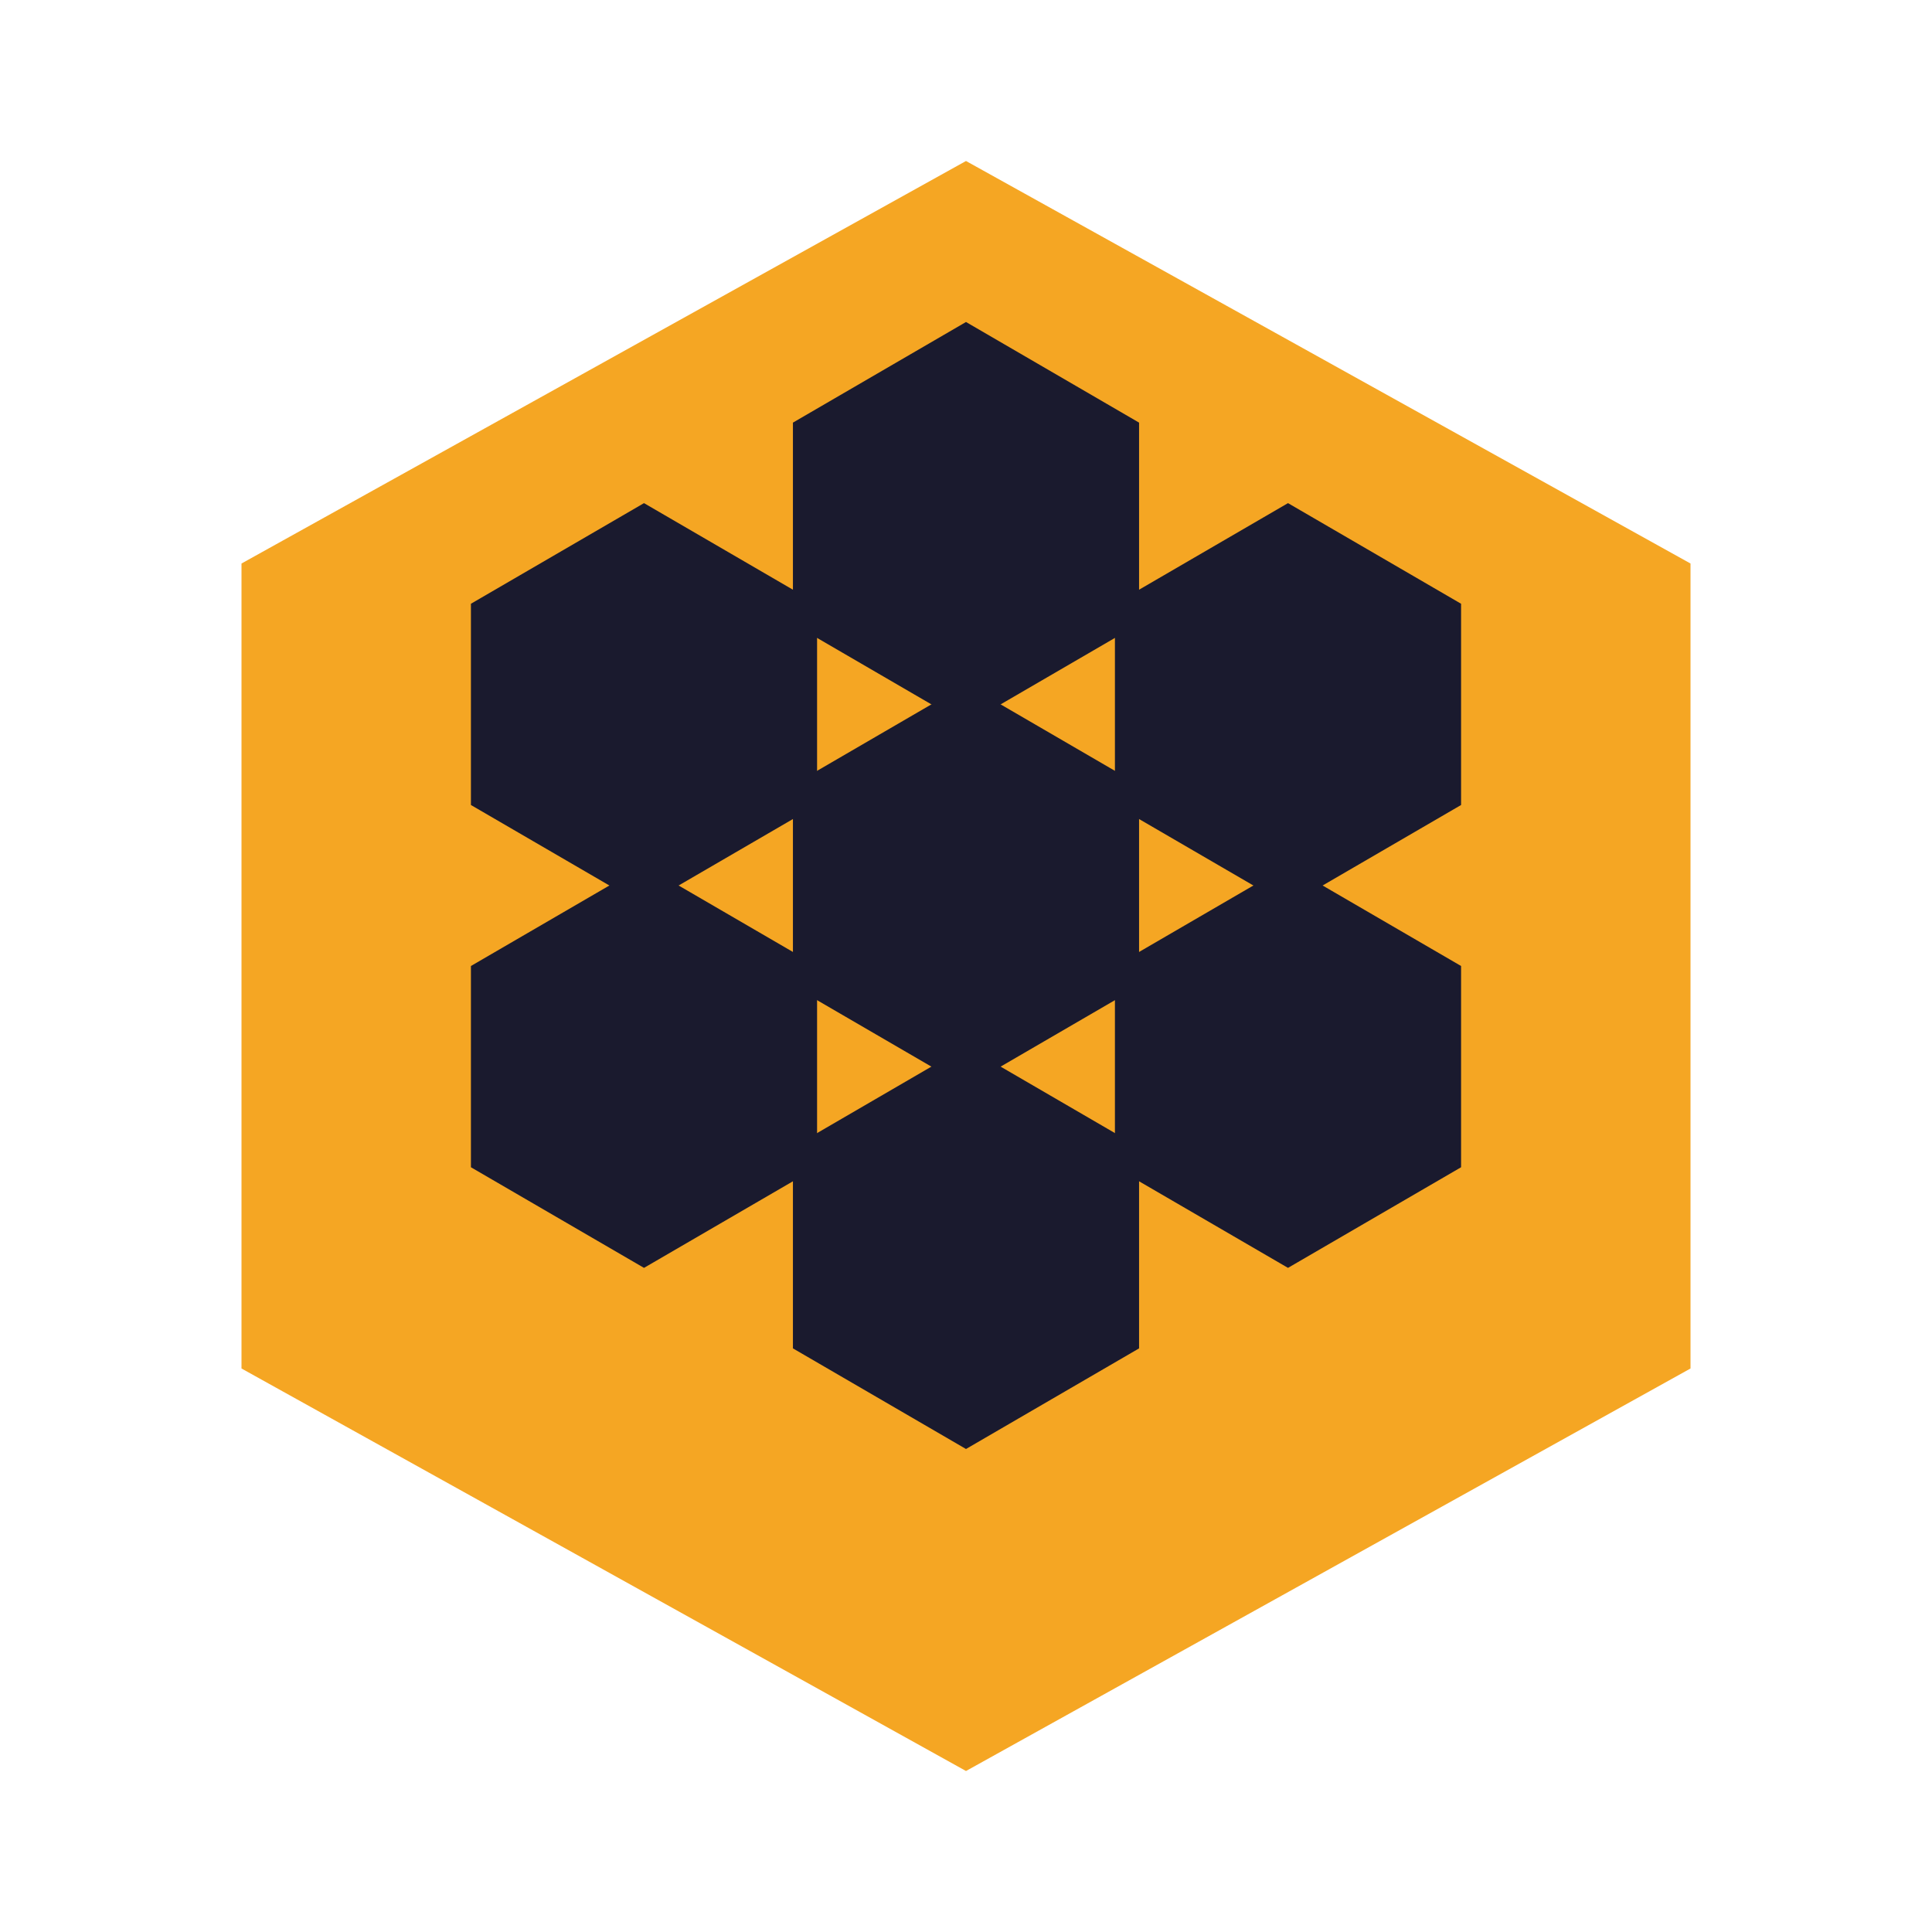
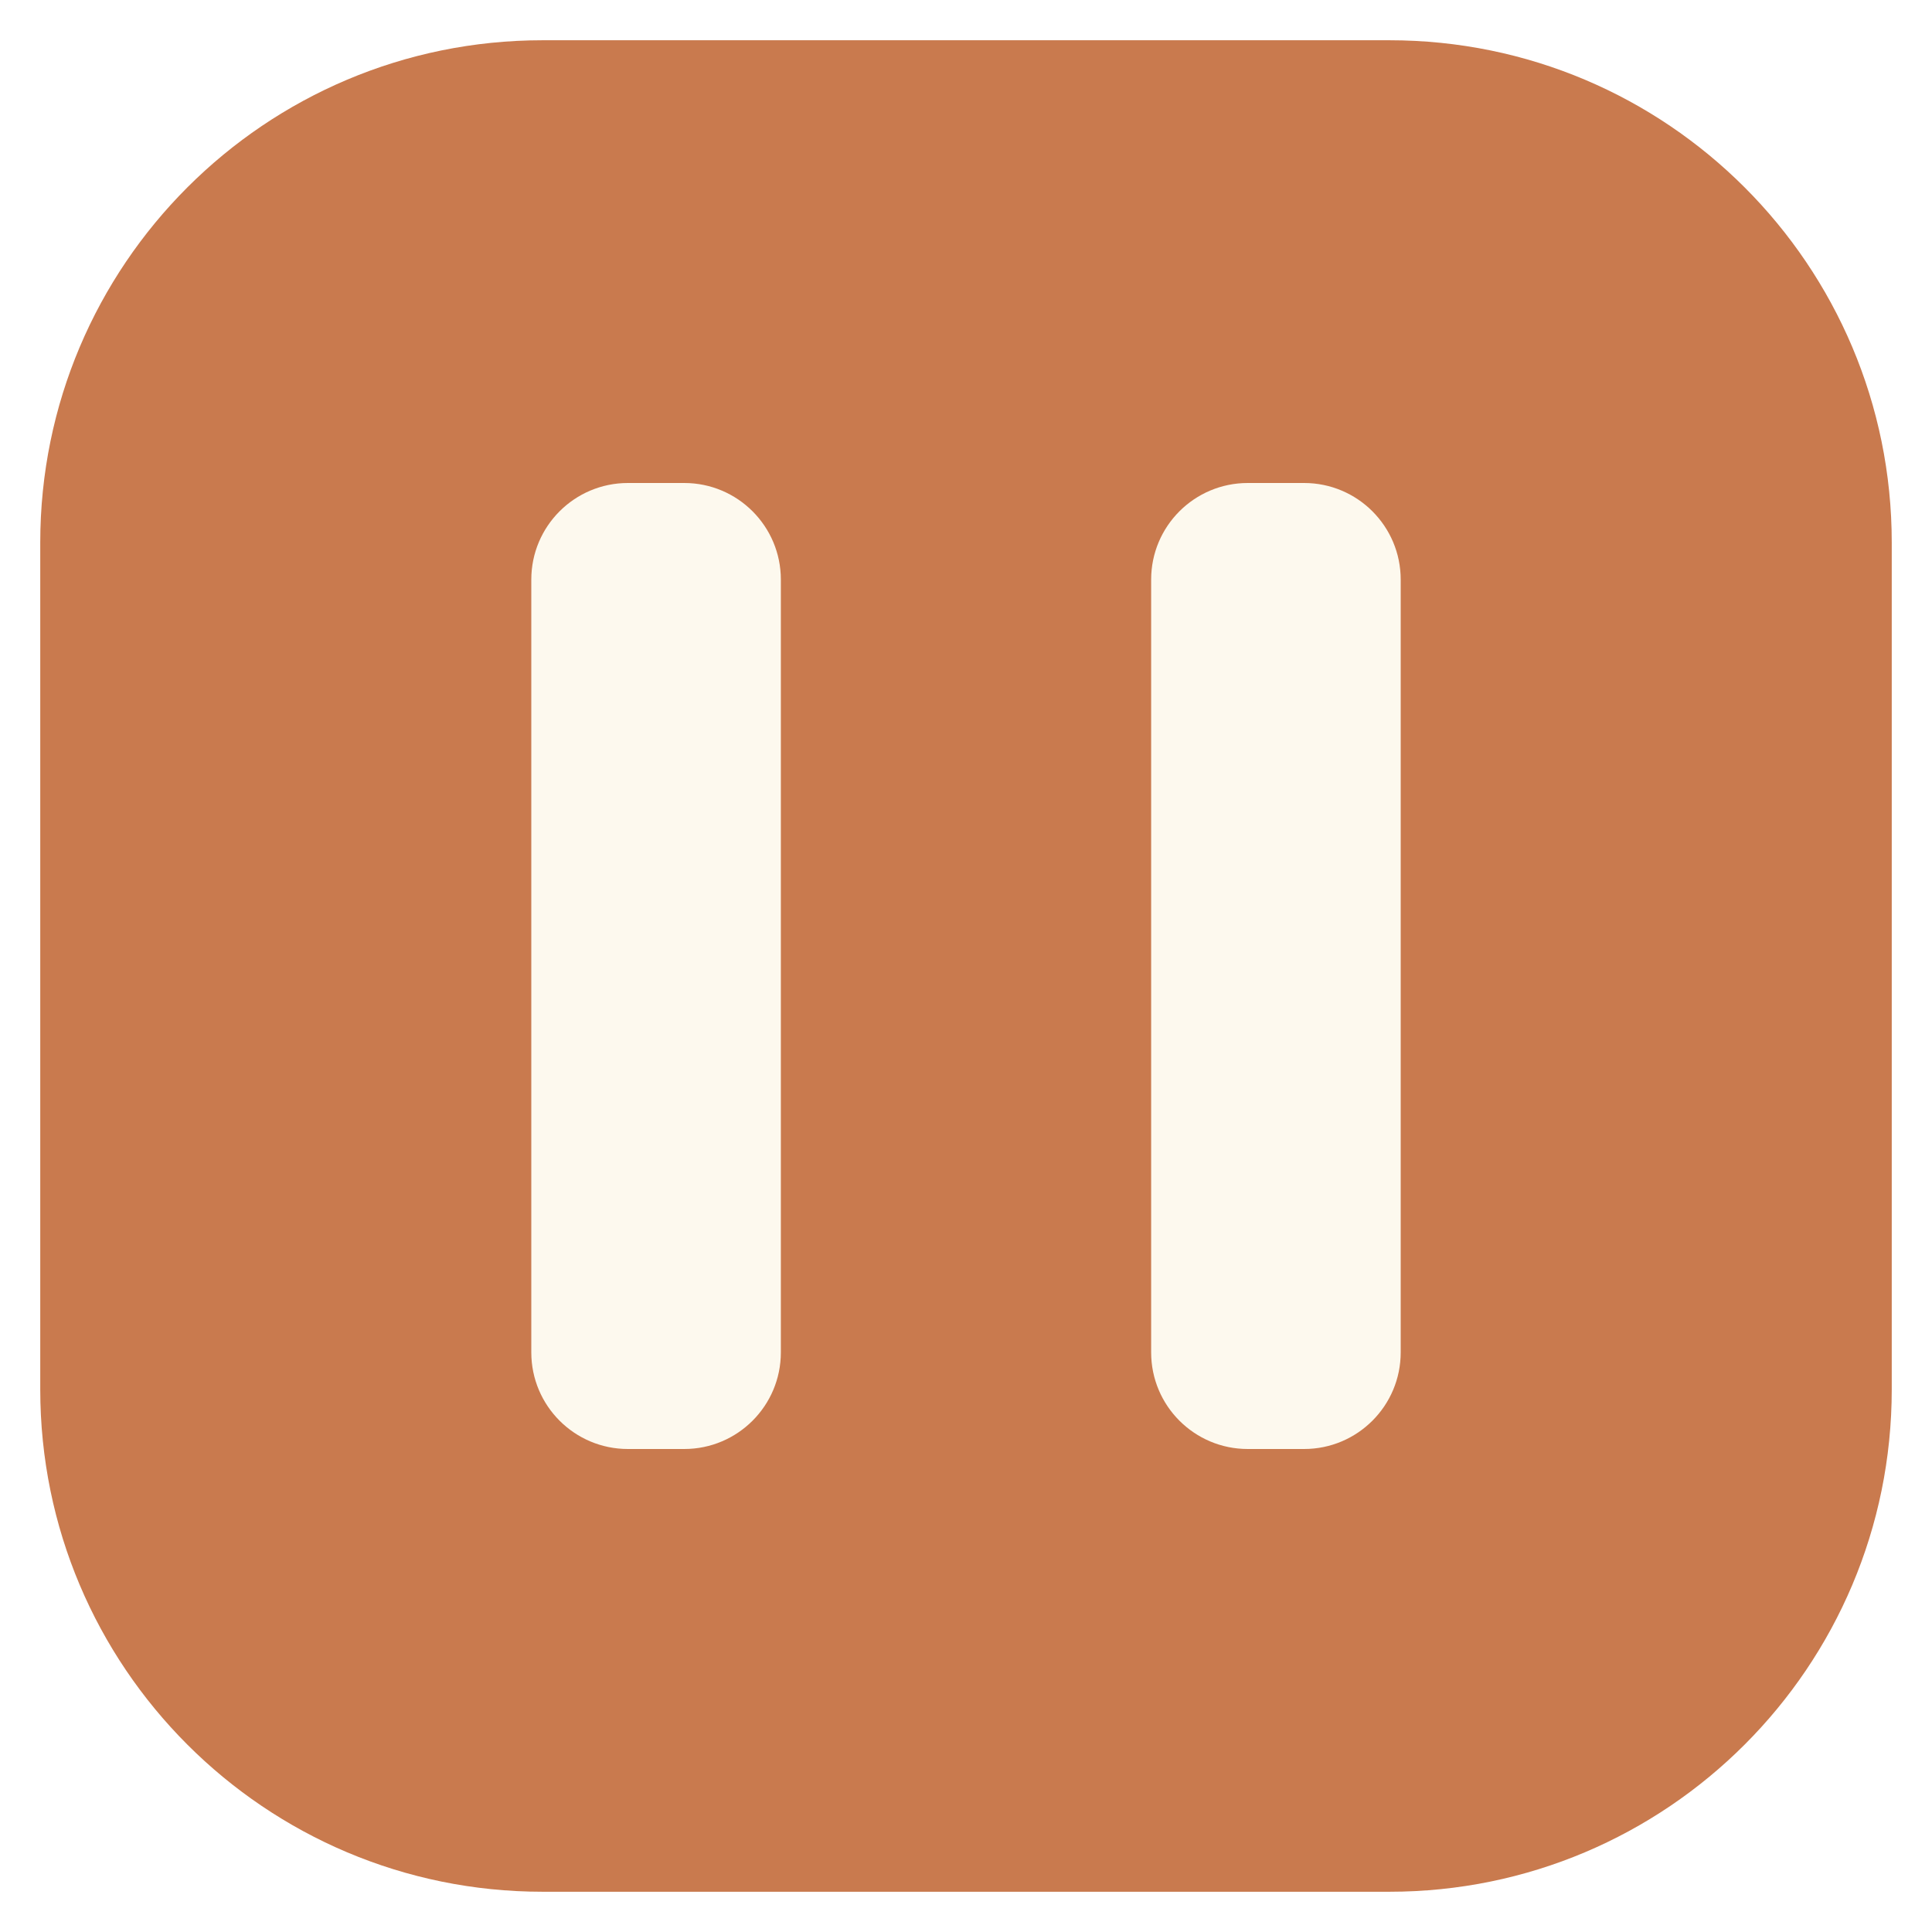
- <svg xmlns="http://www.w3.org/2000/svg" viewBox="0 0 48 48" fill="none">
-   <polygon points="24,4 42,14 42,34 24,44 6,34 6,14" fill="#f5a623" stroke="none" />
-   <polygon points="24,17 28.3,19.5 28.3,24.5 24,27 19.7,24.5 19.7,19.5" fill="#1a1a2e" />
-   <polygon points="24,8 28.3,10.5 28.3,15.5 24,18 19.7,15.5 19.7,10.5" fill="#1a1a2e" />
-   <polygon points="24,26 28.3,28.5 28.3,33.5 24,36 19.7,33.5 19.7,28.5" fill="#1a1a2e" />
-   <polygon points="32,12.5 36.3,15 36.3,20 32,22.5 27.7,20 27.7,15" fill="#1a1a2e" />
-   <polygon points="32,21.5 36.3,24 36.3,29 32,31.5 27.7,29 27.7,24" fill="#1a1a2e" />
-   <polygon points="16,12.5 20.3,15 20.3,20 16,22.5 11.7,20 11.7,15" fill="#1a1a2e" />
-   <polygon points="16,21.5 20.3,24 20.3,29 16,31.5 11.7,29 11.7,24" fill="#1a1a2e" />
+ <svg xmlns="http://www.w3.org/2000/svg" viewBox="0 0 24 24">
+   <rect x="0.5" y="0.5" width="23" height="23" rx="6.24" fill="#c97a4e" />
+   <rect x="6.6" y="6" width="3.1" height="12" rx="1.2" fill="#fdf9ee" />
+   <rect x="14.3" y="6" width="3.1" height="12" rx="1.2" fill="#fdf9ee" />
</svg>
